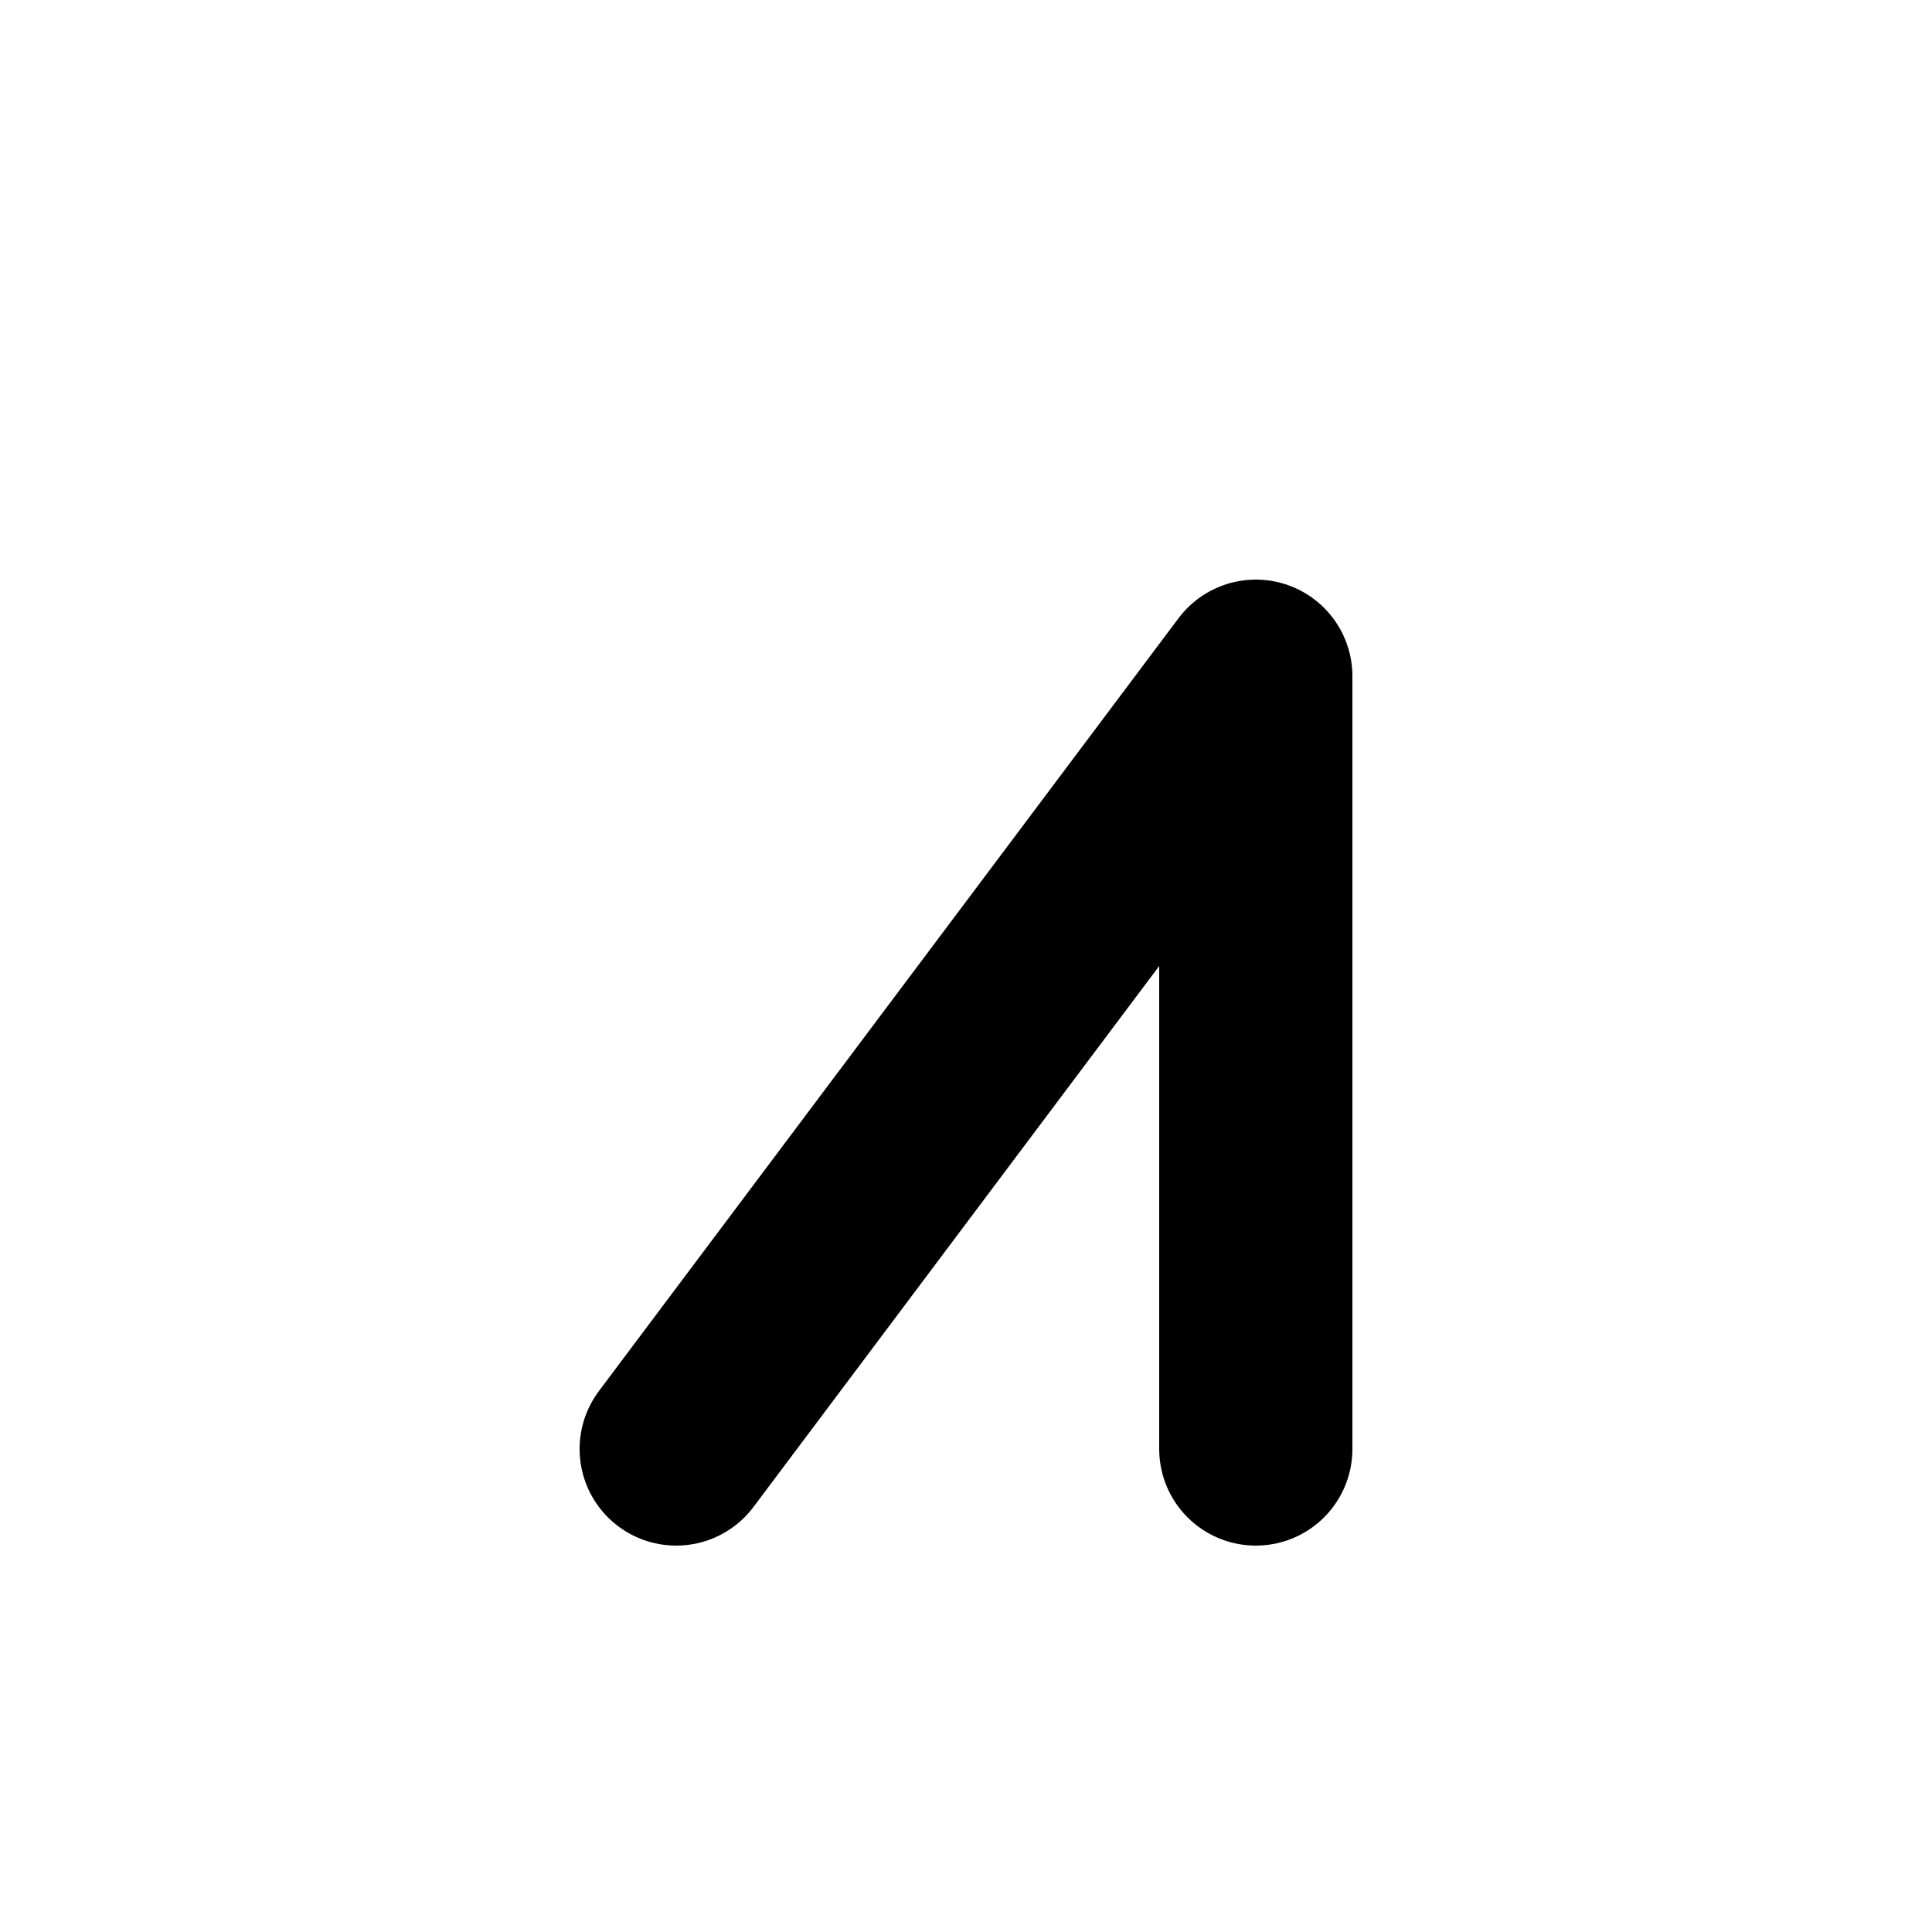
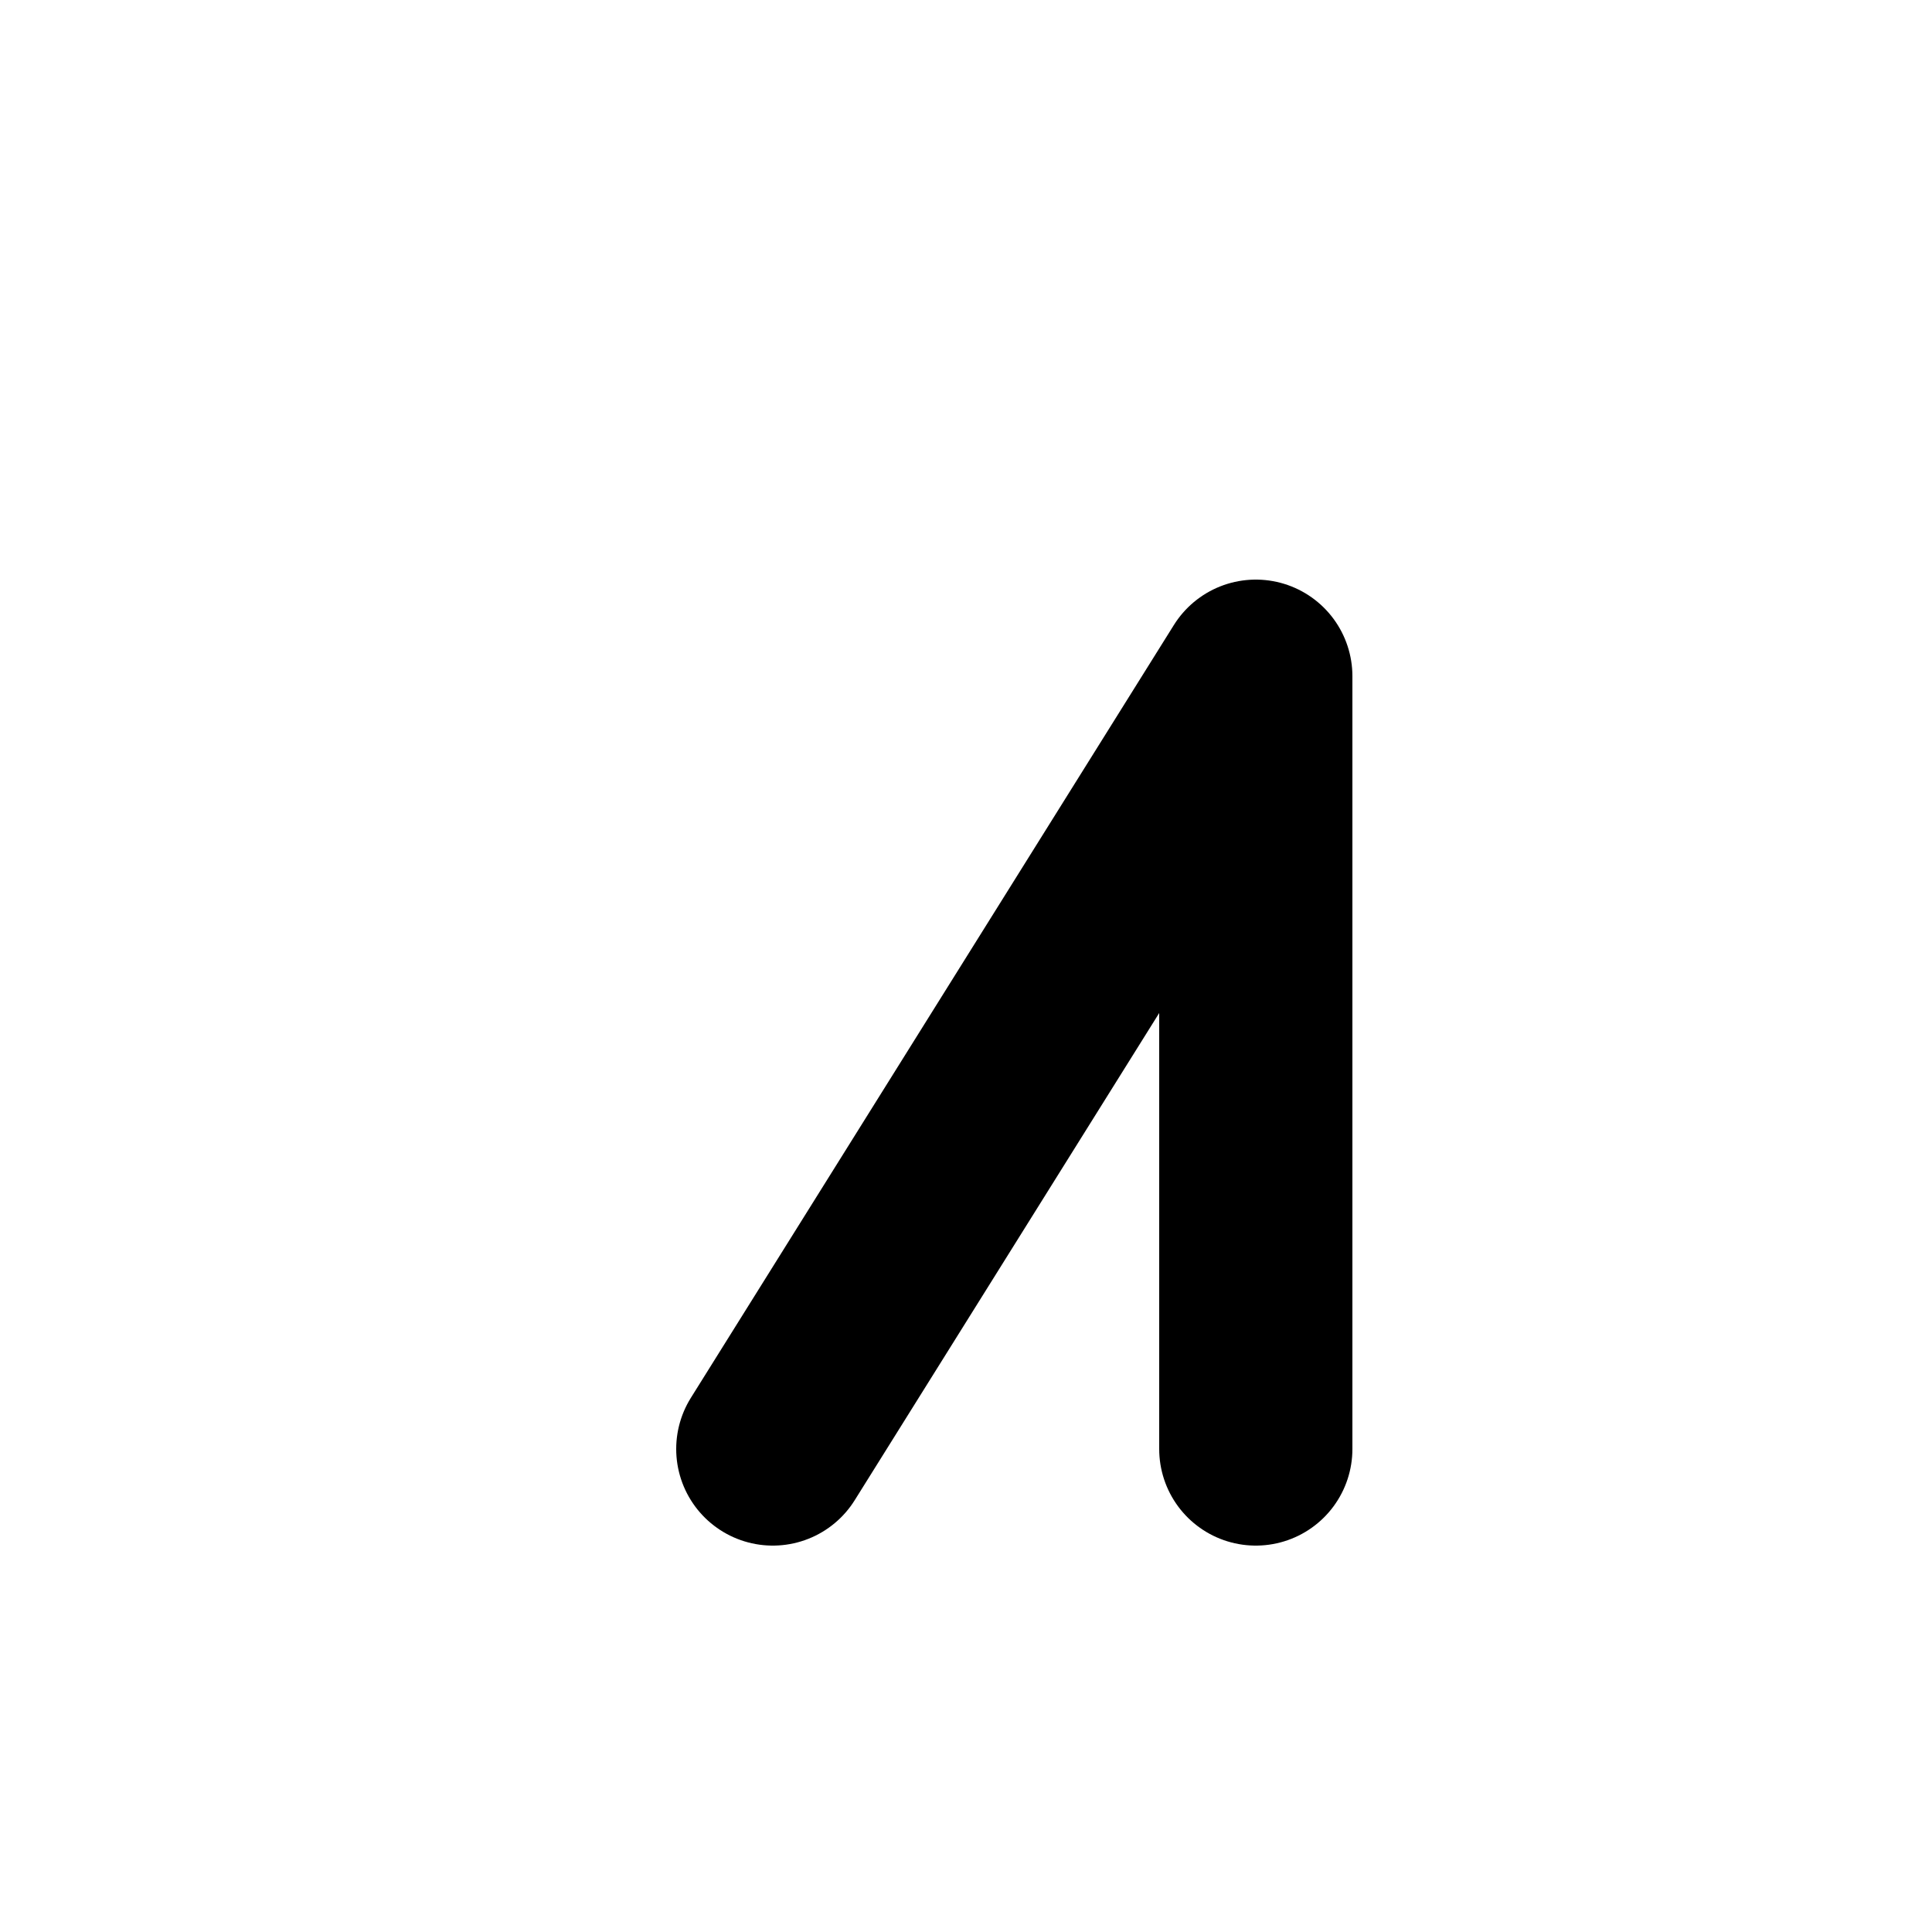
<svg xmlns="http://www.w3.org/2000/svg" width="1000" height="1000" viewBox="0 0 1000 1000" version="1.1" id="svg5">
  <defs id="defs2" />
  <g id="layer1">
-     <path style="fill:none;stroke:#000000;stroke-width:100;stroke-linecap:round;stroke-linejoin:round;stroke-dasharray:none;stroke-opacity:1" d="M 650,750 V 350 L 350,750" id="path1330" />
+     <path style="fill:none;stroke:#000000;stroke-width:100;stroke-linecap:round;stroke-linejoin:round;stroke-dasharray:none;stroke-opacity:1" d="M 650,750 V 350 L 400,750" id="path1330" />
  </g>
</svg>
